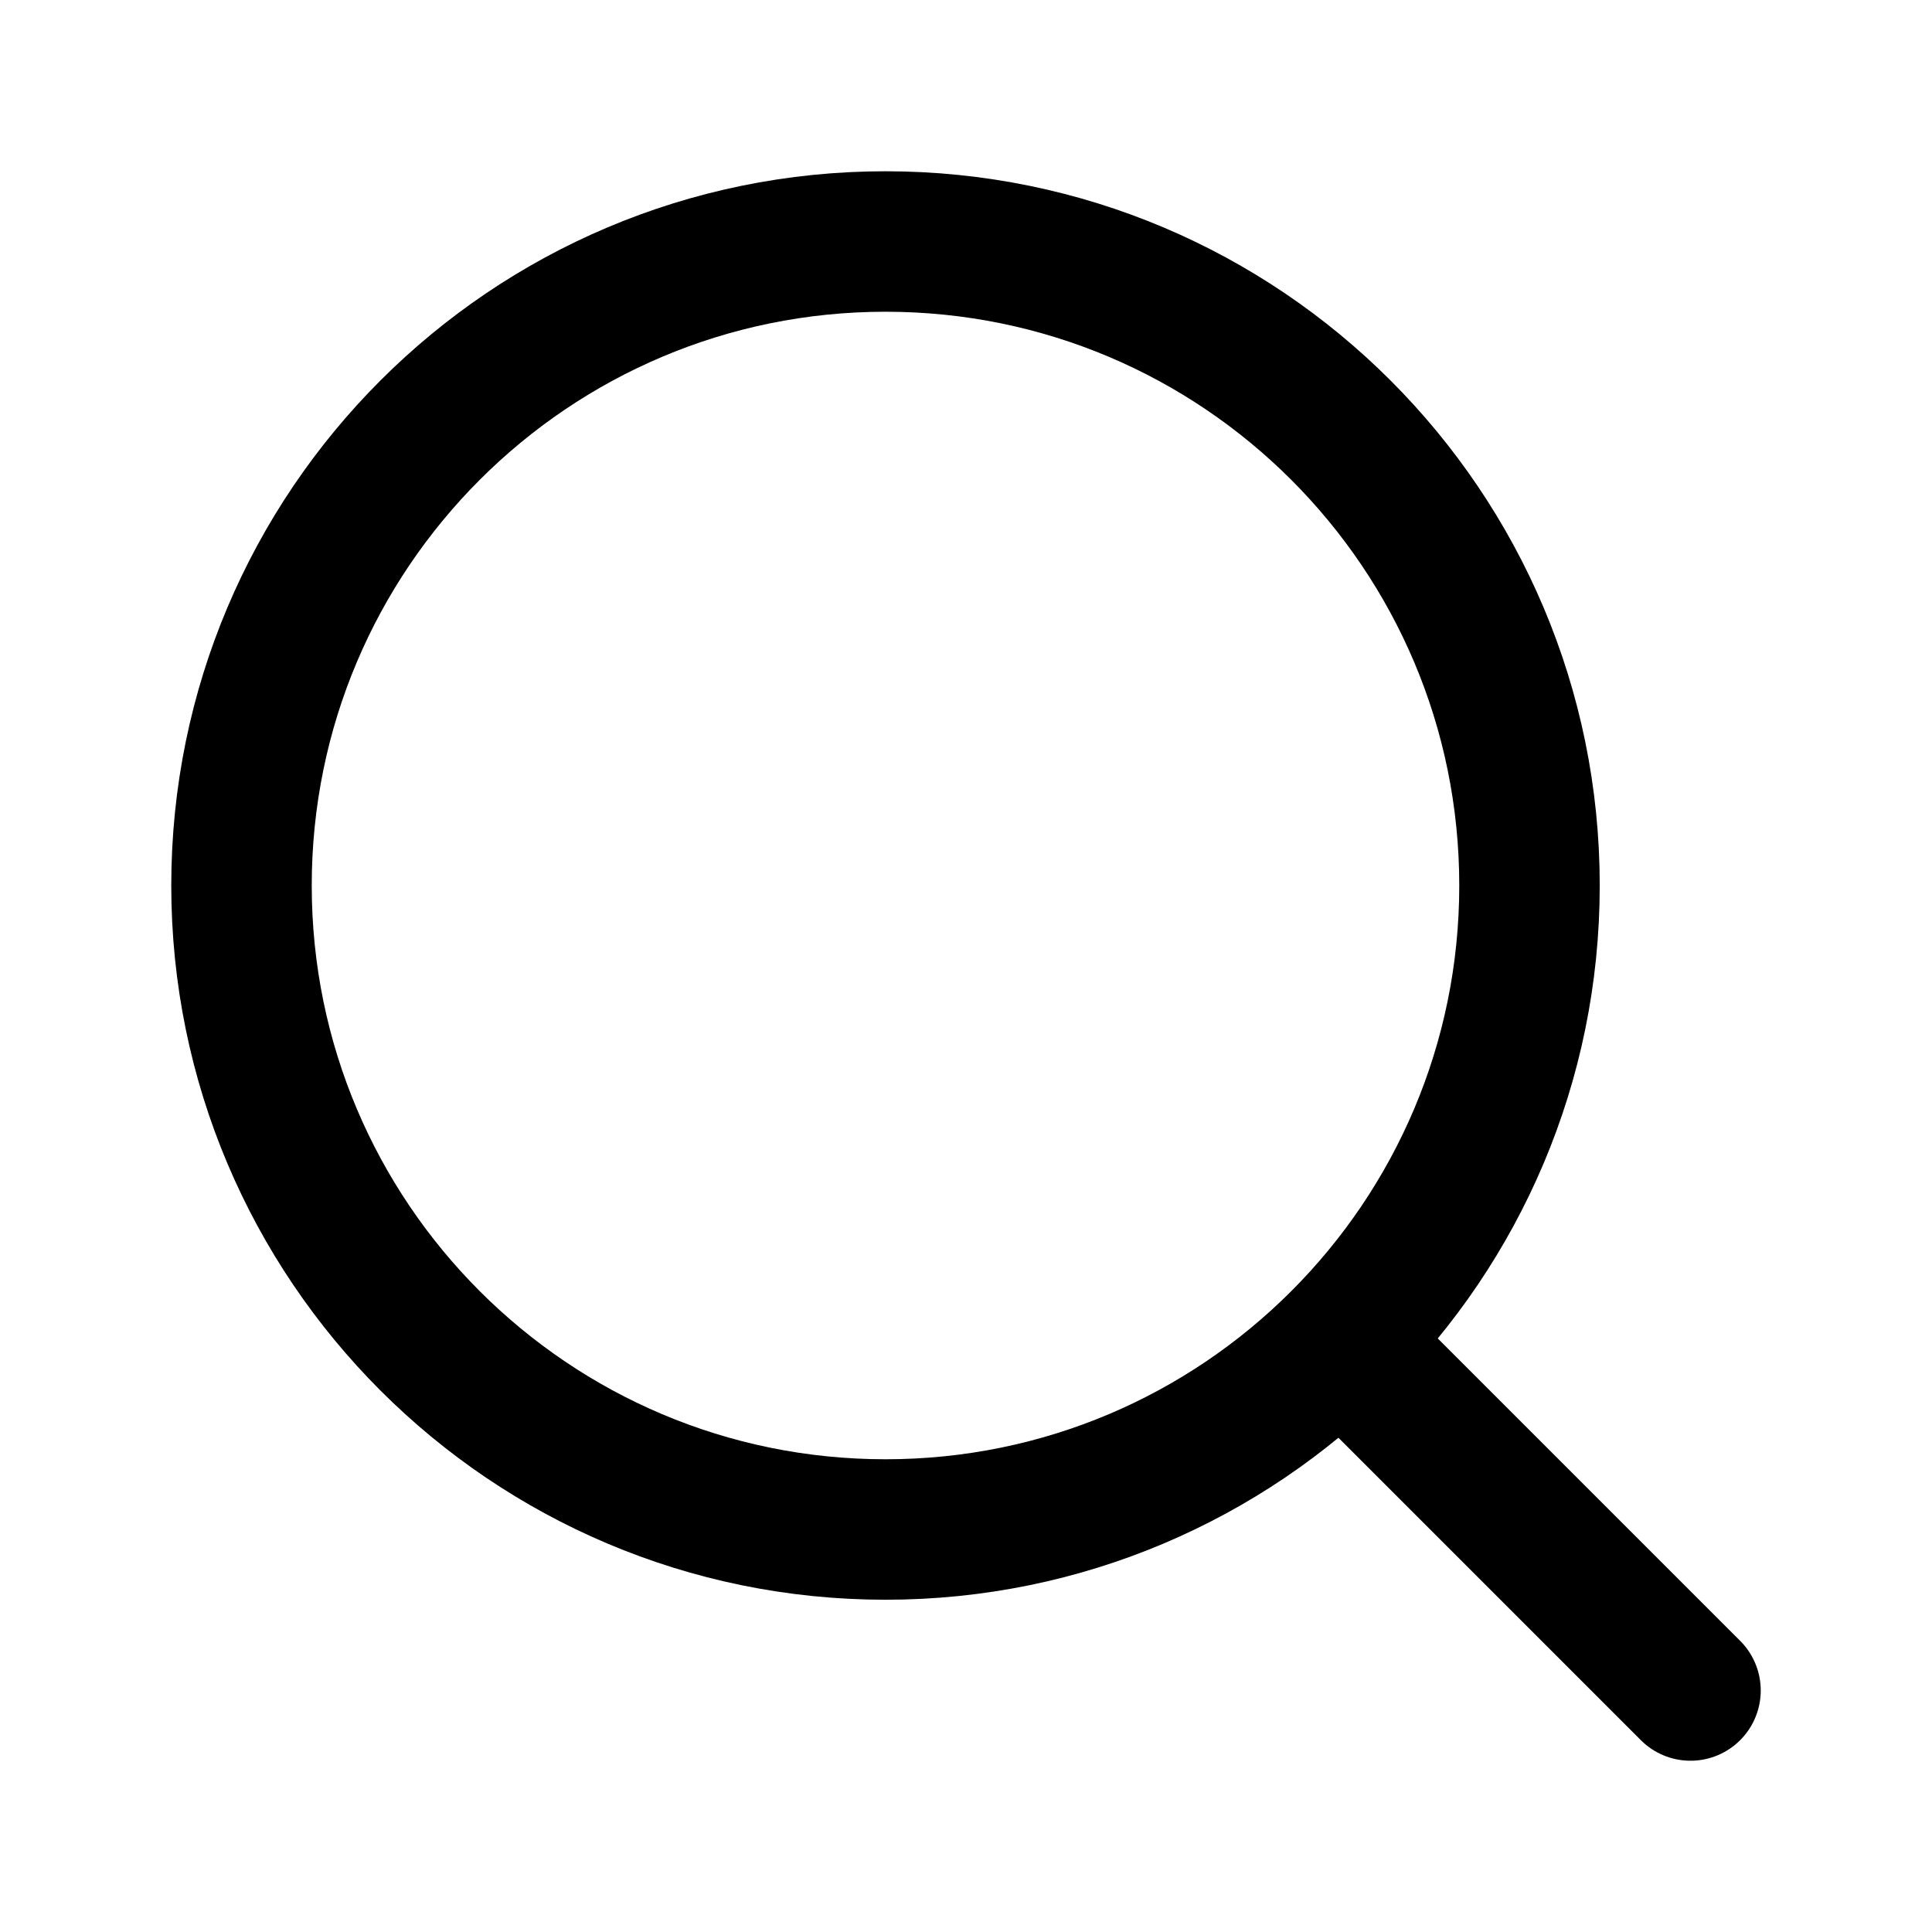
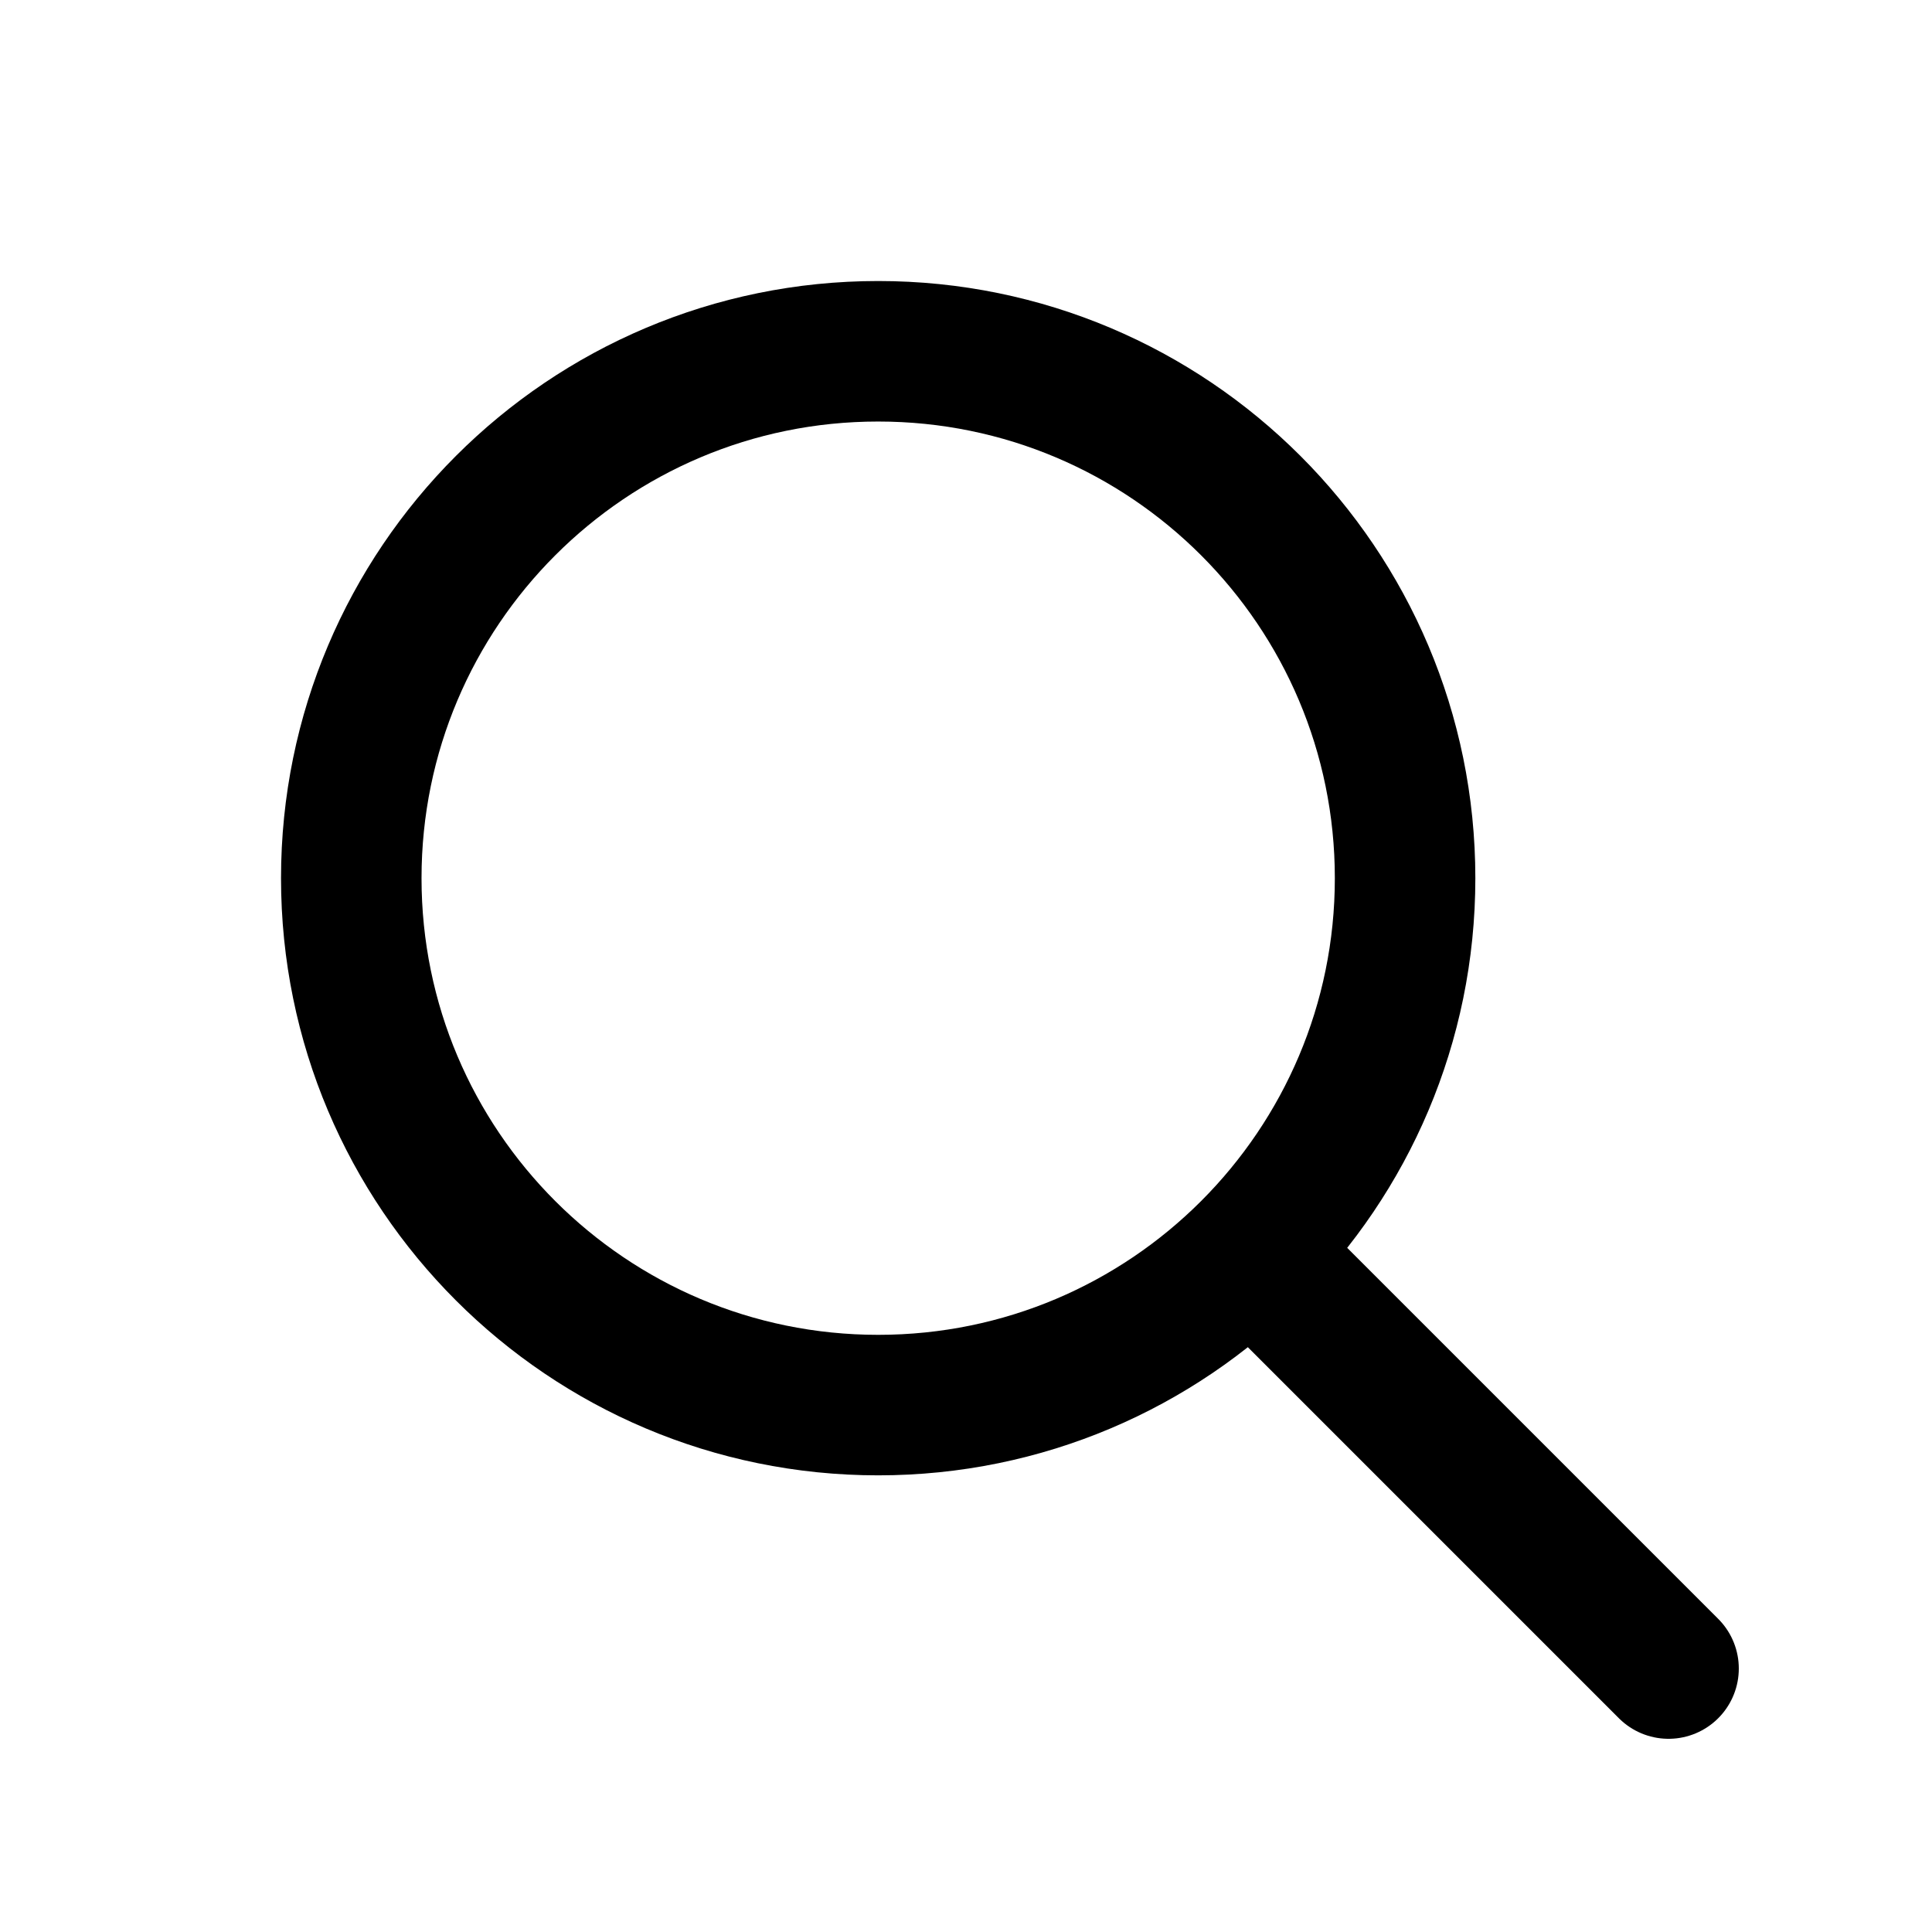
- <svg xmlns="http://www.w3.org/2000/svg" width="24" height="24" viewBox="0 0 24 24" fill="none" stroke="#000000" stroke-width="1.745" stroke-linecap="round" stroke-linejoin="round">
-   <path d="m21 21-4.34-4.34" />
-   <circle cx="11" cy="11" r="8" />
+ <svg xmlns="http://www.w3.org/2000/svg" viewBox="0 0 22 22" fill="none" stroke="#000000" stroke-width="1.6" stroke-linecap="round" stroke-linejoin="round">
+   <path d="M4 10 a6 6 0 1 0 12 0 a6 6 0 1 0 -12 0" />
+   <path d="M14.5 14.5 L19 19" />
</svg>
